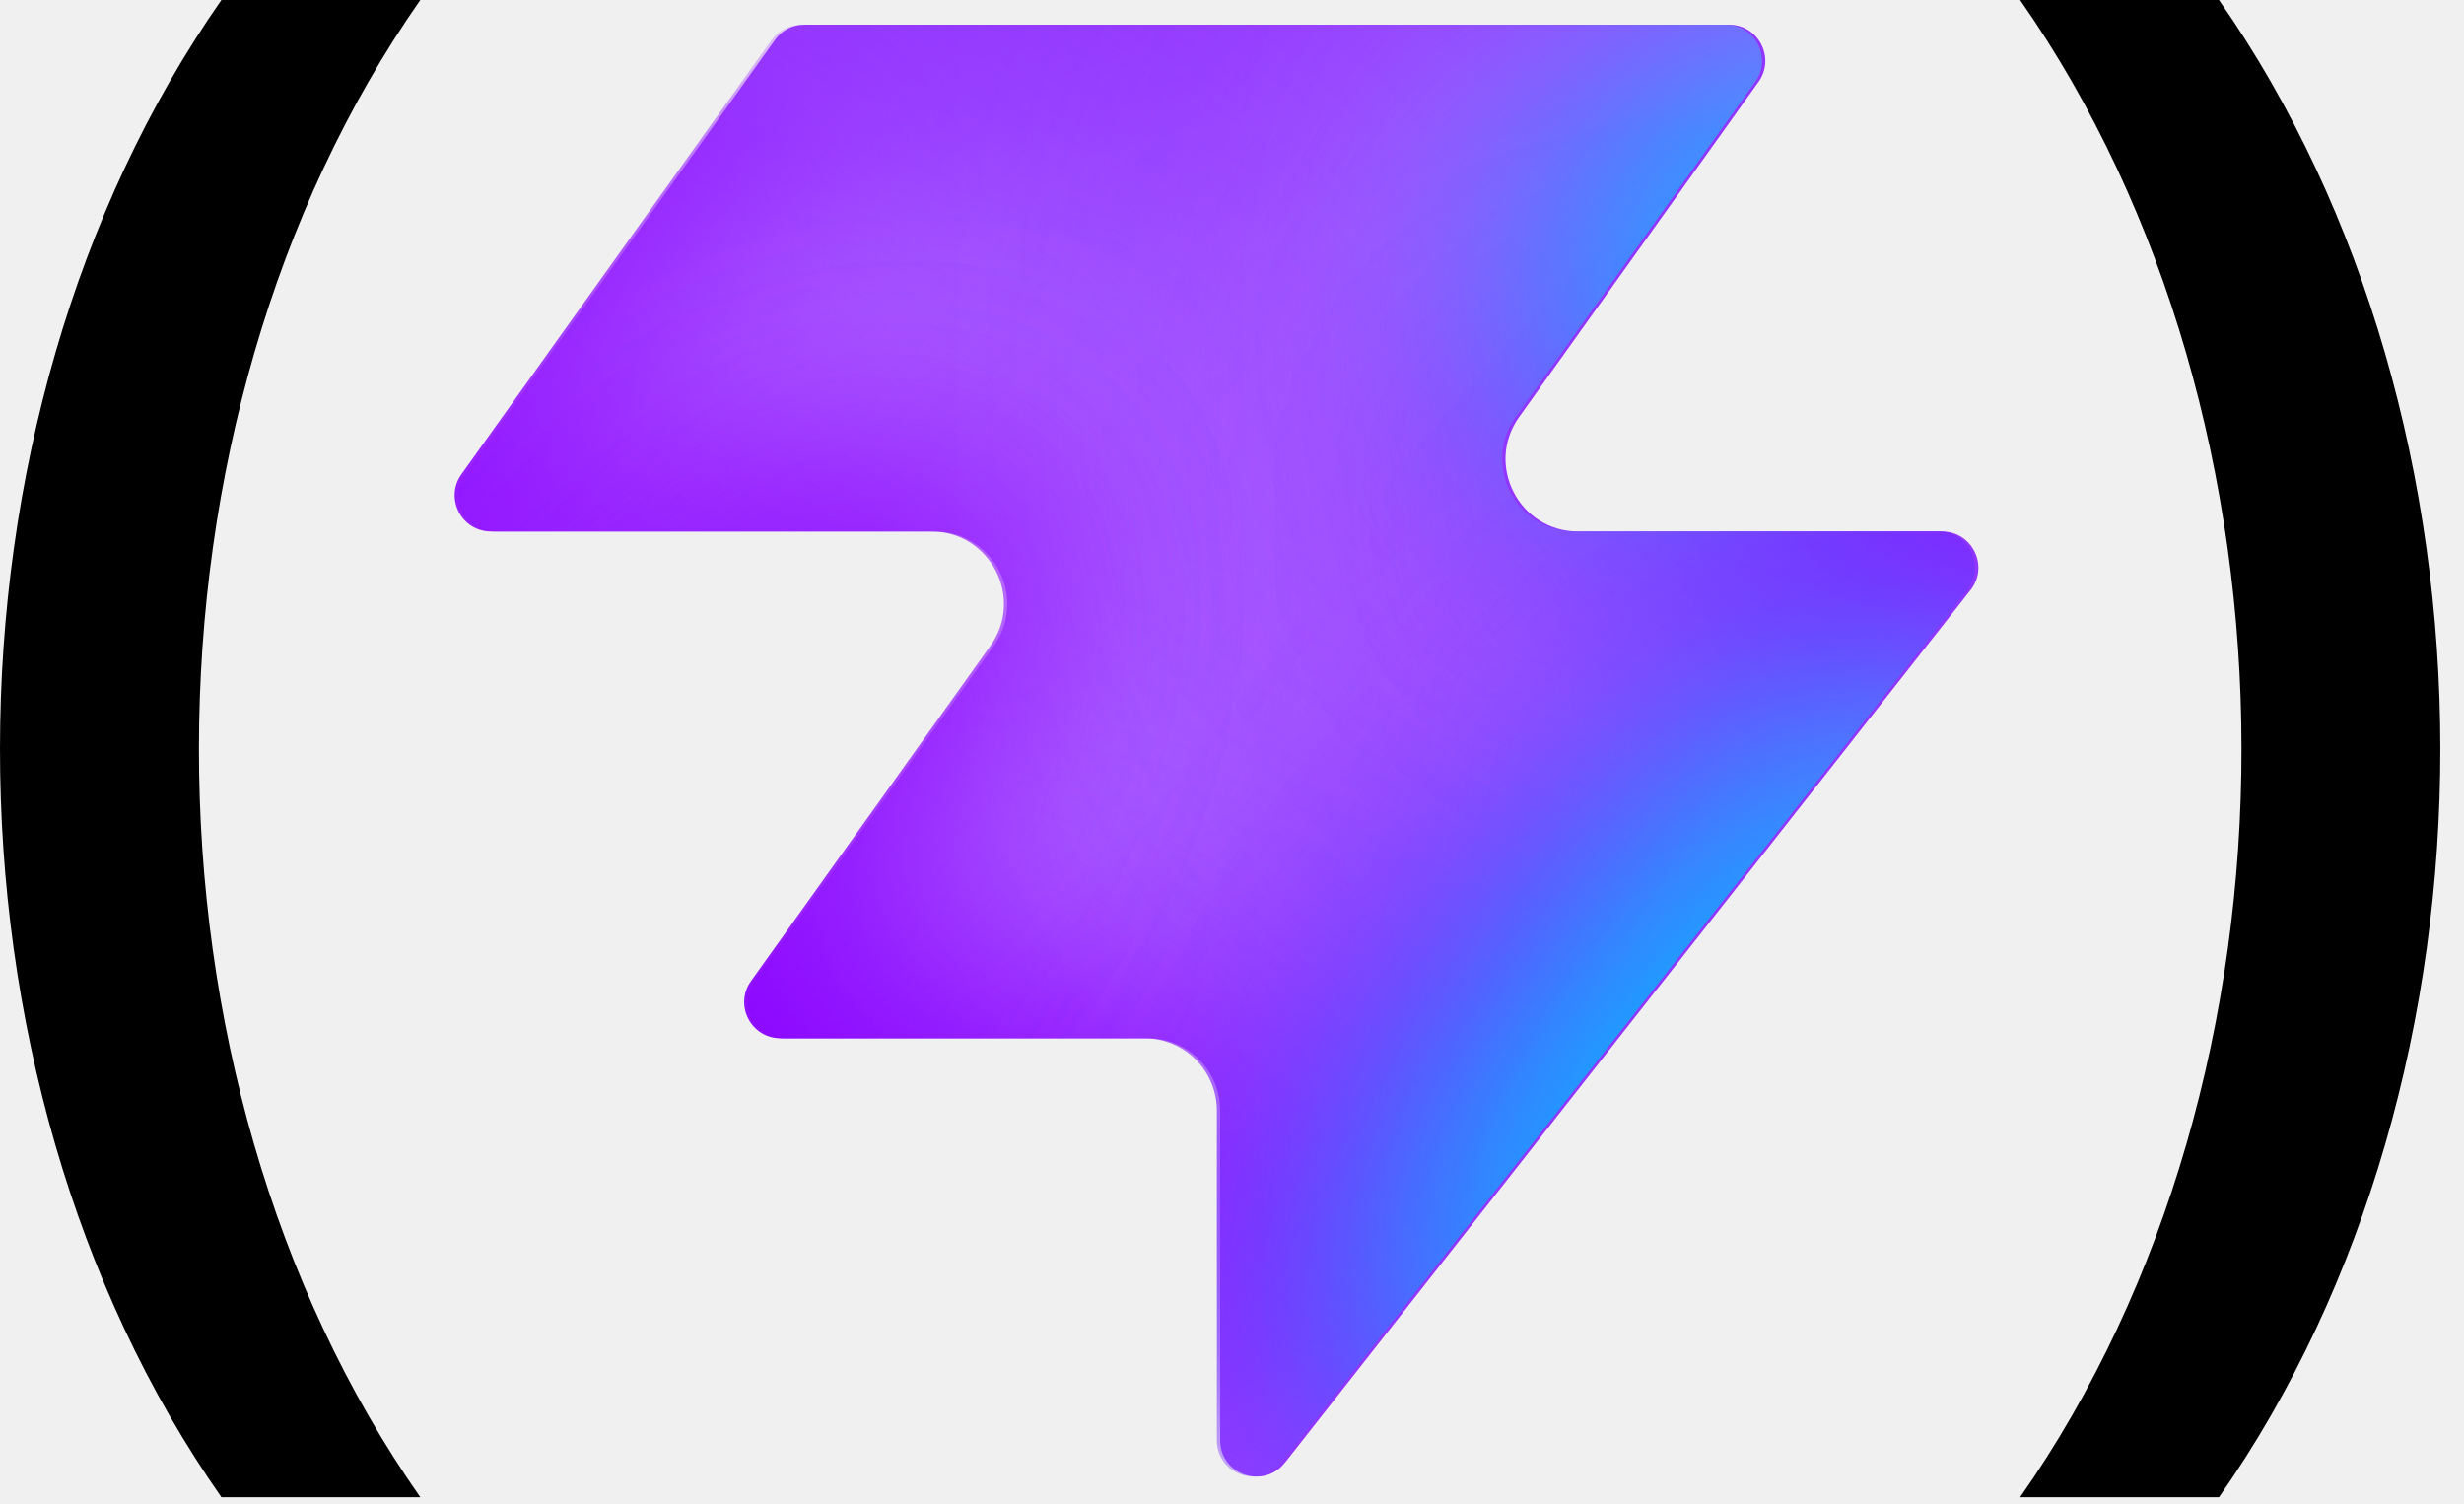
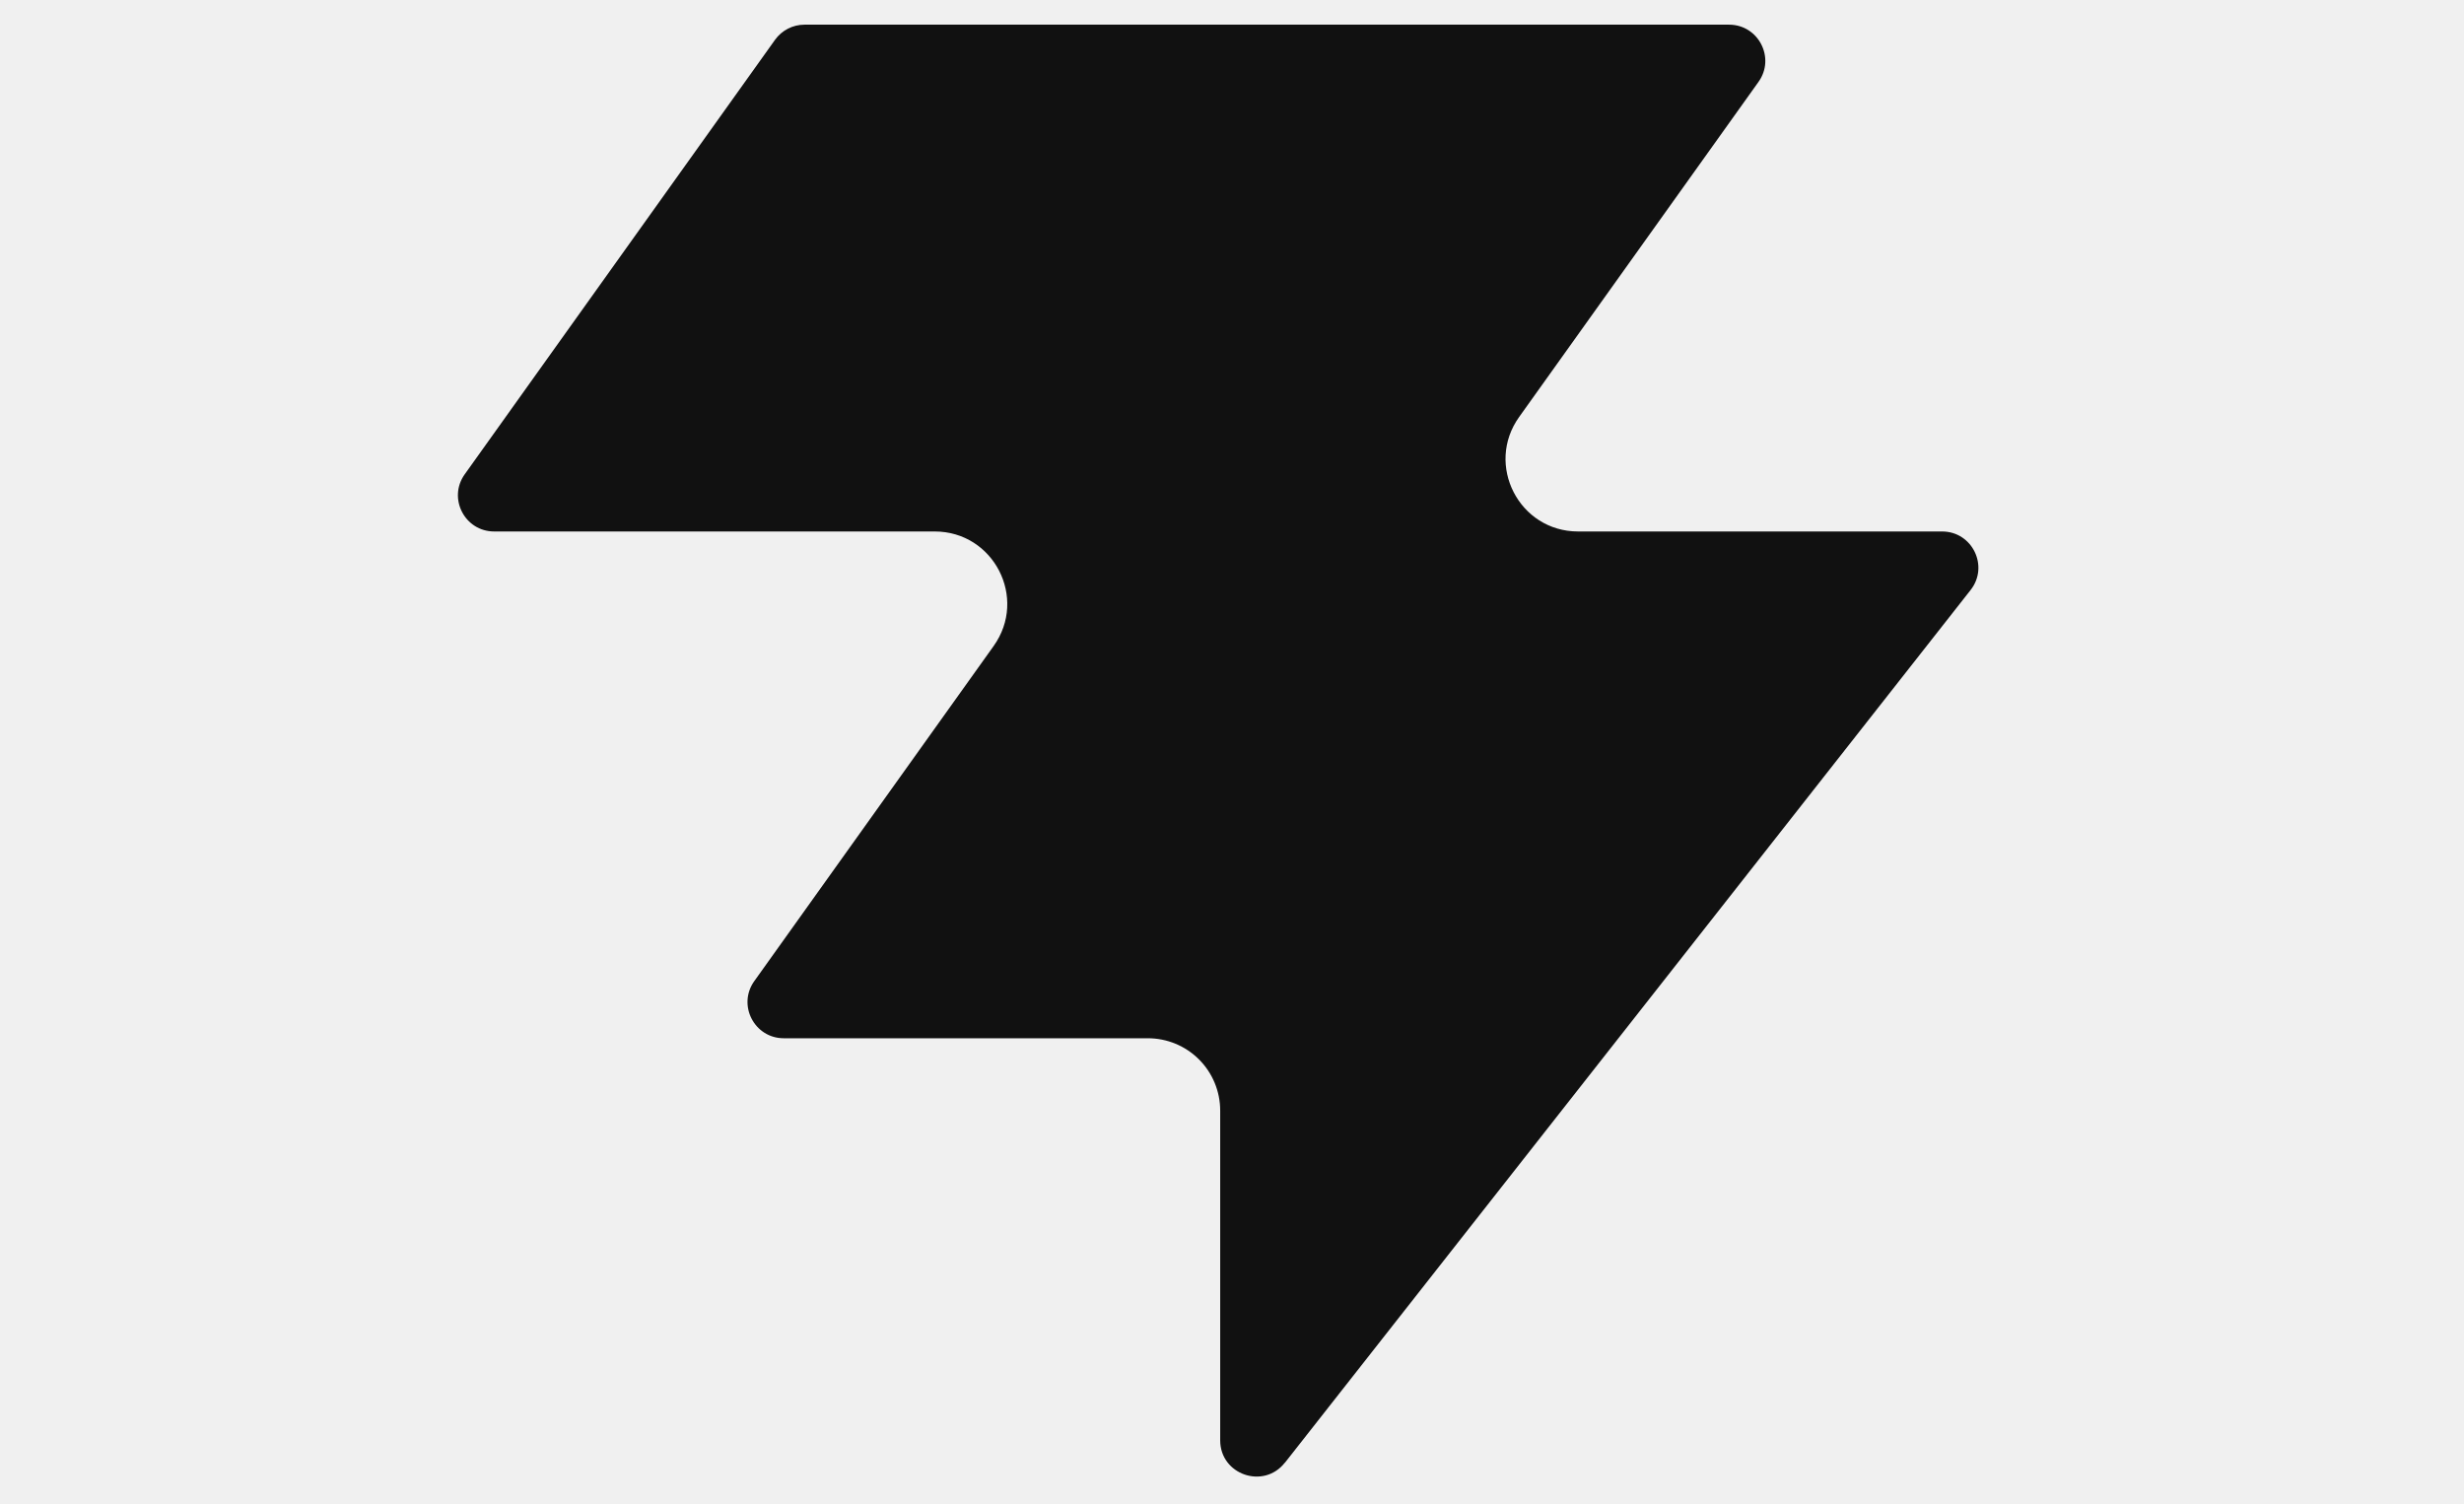
- <svg xmlns="http://www.w3.org/2000/svg" width="77" height="47" fill="none" aria-labelledby="vite-logo-title" viewBox="0 0 77 47">
-   <style>.parenthesis{fill:#000}@media (prefers-color-scheme:dark){.parenthesis{fill:#fff}}</style>
-   <path fill="#9135ff" d="M40.151 45.71c-.663.844-2.02.374-2.02-.699V34.708a2.26 2.26 0 0 0-2.262-2.262H24.493c-.92 0-1.457-1.04-.92-1.788l7.479-10.471c1.07-1.498 0-3.578-1.842-3.578H15.443c-.92 0-1.456-1.04-.92-1.788l9.696-13.576c.213-.297.556-.474.92-.474h28.894c.92 0 1.456 1.04.92 1.788l-7.48 10.472c-1.07 1.497 0 3.578 1.842 3.578h11.376c.944 0 1.474 1.087.89 1.83L40.153 45.712z" />
-   <mask id="a" width="48" height="47" x="14" y="0" maskUnits="userSpaceOnUse" style="mask-type:alpha">
-     <path fill="#000" d="M40.047 45.71c-.663.843-2.02.374-2.02-.699V34.708a2.26 2.26 0 0 0-2.262-2.262H24.389c-.92 0-1.457-1.04-.92-1.788l7.479-10.472c1.07-1.497 0-3.578-1.842-3.578H15.34c-.92 0-1.456-1.04-.92-1.788l9.696-13.575c.213-.297.556-.474.92-.474H53.93c.92 0 1.456 1.04.92 1.788L47.37 13.03c-1.07 1.498 0 3.578 1.842 3.578h11.376c.944 0 1.474 1.088.89 1.831L40.049 45.712z" />
-   </mask>
-   <g mask="url(#a)">
-     <g filter="url(#b)">
-       <ellipse cx="5.508" cy="14.704" fill="#eee6ff" rx="5.508" ry="14.704" transform="rotate(269.814 20.96 11.29)scale(-1 1)" />
-     </g>
-     <g filter="url(#c)">
-       <ellipse cx="10.399" cy="29.851" fill="#eee6ff" rx="10.399" ry="29.851" transform="rotate(89.814 -16.902 -8.275)scale(1 -1)" />
-     </g>
-     <g filter="url(#d)">
-       <ellipse cx="5.508" cy="30.487" fill="#8900ff" rx="5.508" ry="30.487" transform="rotate(89.814 -19.197 -7.127)scale(1 -1)" />
-     </g>
-     <g filter="url(#e)">
-       <ellipse cx="5.508" cy="30.599" fill="#8900ff" rx="5.508" ry="30.599" transform="rotate(89.814 -25.928 4.177)scale(1 -1)" />
-     </g>
-     <g filter="url(#f)">
-       <ellipse cx="5.508" cy="30.599" fill="#8900ff" rx="5.508" ry="30.599" transform="rotate(89.814 -25.738 5.52)scale(1 -1)" />
-     </g>
-     <g filter="url(#g)">
-       <ellipse cx="14.072" cy="22.078" fill="#eee6ff" rx="14.072" ry="22.078" transform="rotate(93.35 31.245 55.578)scale(-1 1)" />
-     </g>
-     <g filter="url(#h)">
-       <ellipse cx="3.47" cy="21.501" fill="#8900ff" rx="3.47" ry="21.501" transform="rotate(89.009 35.419 55.202)scale(-1 1)" />
-     </g>
-     <g filter="url(#i)">
-       <ellipse cx="3.47" cy="21.501" fill="#8900ff" rx="3.47" ry="21.501" transform="rotate(89.009 35.419 55.202)scale(-1 1)" />
-     </g>
-     <g filter="url(#j)">
-       <ellipse cx="14.592" cy="9.743" fill="#8900ff" rx="4.407" ry="29.108" transform="rotate(39.51 14.592 9.743)" />
-     </g>
-     <g filter="url(#k)">
-       <ellipse cx="61.728" cy="-5.321" fill="#8900ff" rx="4.407" ry="29.108" transform="rotate(37.892 61.728 -5.32)" />
-     </g>
-     <g filter="url(#l)">
-       <ellipse cx="55.618" cy="7.104" fill="#00c2ff" rx="5.971" ry="9.665" transform="rotate(37.892 55.618 7.104)" />
-     </g>
-     <g filter="url(#m)">
-       <ellipse cx="12.326" cy="39.103" fill="#8900ff" rx="4.407" ry="29.108" transform="rotate(37.892 12.326 39.103)" />
-     </g>
-     <g filter="url(#n)">
-       <ellipse cx="12.326" cy="39.103" fill="#8900ff" rx="4.407" ry="29.108" transform="rotate(37.892 12.326 39.103)" />
-     </g>
-     <g filter="url(#o)">
-       <ellipse cx="49.857" cy="30.678" fill="#8900ff" rx="4.407" ry="29.108" transform="rotate(37.892 49.857 30.678)" />
-     </g>
-     <g filter="url(#p)">
-       <ellipse cx="52.623" cy="33.171" fill="#00c2ff" rx="5.971" ry="15.297" transform="rotate(37.892 52.623 33.17)" />
-     </g>
-   </g>
-   <path d="M6.919 0c-9.198 13.166-9.252 33.575 0 46.789h6.215c-9.25-13.214-9.196-33.623 0-46.789zm62.424 0h-6.215c9.198 13.166 9.252 33.575 0 46.789h6.215c9.25-13.214 9.196-33.623 0-46.789" class="parenthesis" />
-   <defs>
-     <filter id="b" width="60.045" height="41.654" x="-5.564" y="16.92" color-interpolation-filters="sRGB" filterUnits="userSpaceOnUse">
-       <feFlood flood-opacity="0" result="BackgroundImageFix" />
-       <feBlend in="SourceGraphic" in2="BackgroundImageFix" result="shape" />
-       <feGaussianBlur result="effect1_foregroundBlur_2002_17286" stdDeviation="7.659" />
-     </filter>
-     <filter id="c" width="90.34" height="51.437" x="-40.407" y="-6.762" color-interpolation-filters="sRGB" filterUnits="userSpaceOnUse">
-       <feFlood flood-opacity="0" result="BackgroundImageFix" />
-       <feBlend in="SourceGraphic" in2="BackgroundImageFix" result="shape" />
-       <feGaussianBlur result="effect1_foregroundBlur_2002_17286" stdDeviation="7.659" />
-     </filter>
-     <filter id="d" width="79.355" height="29.4" x="-35.435" y="2.801" color-interpolation-filters="sRGB" filterUnits="userSpaceOnUse">
-       <feFlood flood-opacity="0" result="BackgroundImageFix" />
-       <feBlend in="SourceGraphic" in2="BackgroundImageFix" result="shape" />
-       <feGaussianBlur result="effect1_foregroundBlur_2002_17286" stdDeviation="4.596" />
-     </filter>
-     <filter id="e" width="79.579" height="29.4" x="-30.84" y="20.8" color-interpolation-filters="sRGB" filterUnits="userSpaceOnUse">
-       <feFlood flood-opacity="0" result="BackgroundImageFix" />
-       <feBlend in="SourceGraphic" in2="BackgroundImageFix" result="shape" />
-       <feGaussianBlur result="effect1_foregroundBlur_2002_17286" stdDeviation="4.596" />
-     </filter>
-     <filter id="f" width="79.579" height="29.4" x="-29.307" y="21.949" color-interpolation-filters="sRGB" filterUnits="userSpaceOnUse">
-       <feFlood flood-opacity="0" result="BackgroundImageFix" />
-       <feBlend in="SourceGraphic" in2="BackgroundImageFix" result="shape" />
-       <feGaussianBlur result="effect1_foregroundBlur_2002_17286" stdDeviation="4.596" />
-     </filter>
-     <filter id="g" width="74.749" height="58.852" x="29.961" y="-17.13" color-interpolation-filters="sRGB" filterUnits="userSpaceOnUse">
-       <feFlood flood-opacity="0" result="BackgroundImageFix" />
-       <feBlend in="SourceGraphic" in2="BackgroundImageFix" result="shape" />
-       <feGaussianBlur result="effect1_foregroundBlur_2002_17286" stdDeviation="7.659" />
-     </filter>
-     <filter id="h" width="61.377" height="25.362" x="37.754" y="3.055" color-interpolation-filters="sRGB" filterUnits="userSpaceOnUse">
-       <feFlood flood-opacity="0" result="BackgroundImageFix" />
-       <feBlend in="SourceGraphic" in2="BackgroundImageFix" result="shape" />
-       <feGaussianBlur result="effect1_foregroundBlur_2002_17286" stdDeviation="4.596" />
-     </filter>
-     <filter id="i" width="61.377" height="25.362" x="37.754" y="3.055" color-interpolation-filters="sRGB" filterUnits="userSpaceOnUse">
-       <feFlood flood-opacity="0" result="BackgroundImageFix" />
-       <feBlend in="SourceGraphic" in2="BackgroundImageFix" result="shape" />
-       <feGaussianBlur result="effect1_foregroundBlur_2002_17286" stdDeviation="4.596" />
-     </filter>
-     <filter id="j" width="56.045" height="63.649" x="-13.43" y="-22.082" color-interpolation-filters="sRGB" filterUnits="userSpaceOnUse">
-       <feFlood flood-opacity="0" result="BackgroundImageFix" />
-       <feBlend in="SourceGraphic" in2="BackgroundImageFix" result="shape" />
-       <feGaussianBlur result="effect1_foregroundBlur_2002_17286" stdDeviation="4.596" />
-     </filter>
-     <filter id="k" width="54.814" height="64.646" x="34.321" y="-37.644" color-interpolation-filters="sRGB" filterUnits="userSpaceOnUse">
-       <feFlood flood-opacity="0" result="BackgroundImageFix" />
-       <feBlend in="SourceGraphic" in2="BackgroundImageFix" result="shape" />
-       <feGaussianBlur result="effect1_foregroundBlur_2002_17286" stdDeviation="4.596" />
-     </filter>
-     <filter id="l" width="33.541" height="35.313" x="38.847" y="-10.552" color-interpolation-filters="sRGB" filterUnits="userSpaceOnUse">
-       <feFlood flood-opacity="0" result="BackgroundImageFix" />
-       <feBlend in="SourceGraphic" in2="BackgroundImageFix" result="shape" />
-       <feGaussianBlur result="effect1_foregroundBlur_2002_17286" stdDeviation="4.596" />
-     </filter>
-     <filter id="m" width="54.814" height="64.646" x="-15.081" y="6.78" color-interpolation-filters="sRGB" filterUnits="userSpaceOnUse">
-       <feFlood flood-opacity="0" result="BackgroundImageFix" />
-       <feBlend in="SourceGraphic" in2="BackgroundImageFix" result="shape" />
-       <feGaussianBlur result="effect1_foregroundBlur_2002_17286" stdDeviation="4.596" />
-     </filter>
-     <filter id="n" width="54.814" height="64.646" x="-15.081" y="6.78" color-interpolation-filters="sRGB" filterUnits="userSpaceOnUse">
-       <feFlood flood-opacity="0" result="BackgroundImageFix" />
-       <feBlend in="SourceGraphic" in2="BackgroundImageFix" result="shape" />
-       <feGaussianBlur result="effect1_foregroundBlur_2002_17286" stdDeviation="4.596" />
-     </filter>
-     <filter id="o" width="54.814" height="64.646" x="22.45" y="-1.645" color-interpolation-filters="sRGB" filterUnits="userSpaceOnUse">
-       <feFlood flood-opacity="0" result="BackgroundImageFix" />
-       <feBlend in="SourceGraphic" in2="BackgroundImageFix" result="shape" />
-       <feGaussianBlur result="effect1_foregroundBlur_2002_17286" stdDeviation="4.596" />
-     </filter>
-     <filter id="p" width="39.409" height="43.623" x="32.919" y="11.36" color-interpolation-filters="sRGB" filterUnits="userSpaceOnUse">
-       <feFlood flood-opacity="0" result="BackgroundImageFix" />
-       <feBlend in="SourceGraphic" in2="BackgroundImageFix" result="shape" />
-       <feGaussianBlur result="effect1_foregroundBlur_2002_17286" stdDeviation="4.596" />
-     </filter>
-   </defs>
+ <svg xmlns="http://www.w3.org/2000/svg" width="77" height="47" fill="none" viewBox="0 0 77 47">
+   <path fill="#111111" d="M40.151 45.71c-.663.844-2.02.374-2.02-.699V34.708a2.26 2.26 0 0 0-2.262-2.262H24.493c-.92 0-1.457-1.04-.92-1.788l7.479-10.471c1.07-1.498 0-3.578-1.842-3.578H15.443c-.92 0-1.456-1.04-.92-1.788l9.696-13.576c.213-.297.556-.474.92-.474h28.894c.92 0 1.456 1.04.92 1.788l-7.48 10.472c-1.07 1.497 0 3.578 1.842 3.578h11.376c.944 0 1.474 1.087.89 1.83L40.153 45.712z" />
</svg>
